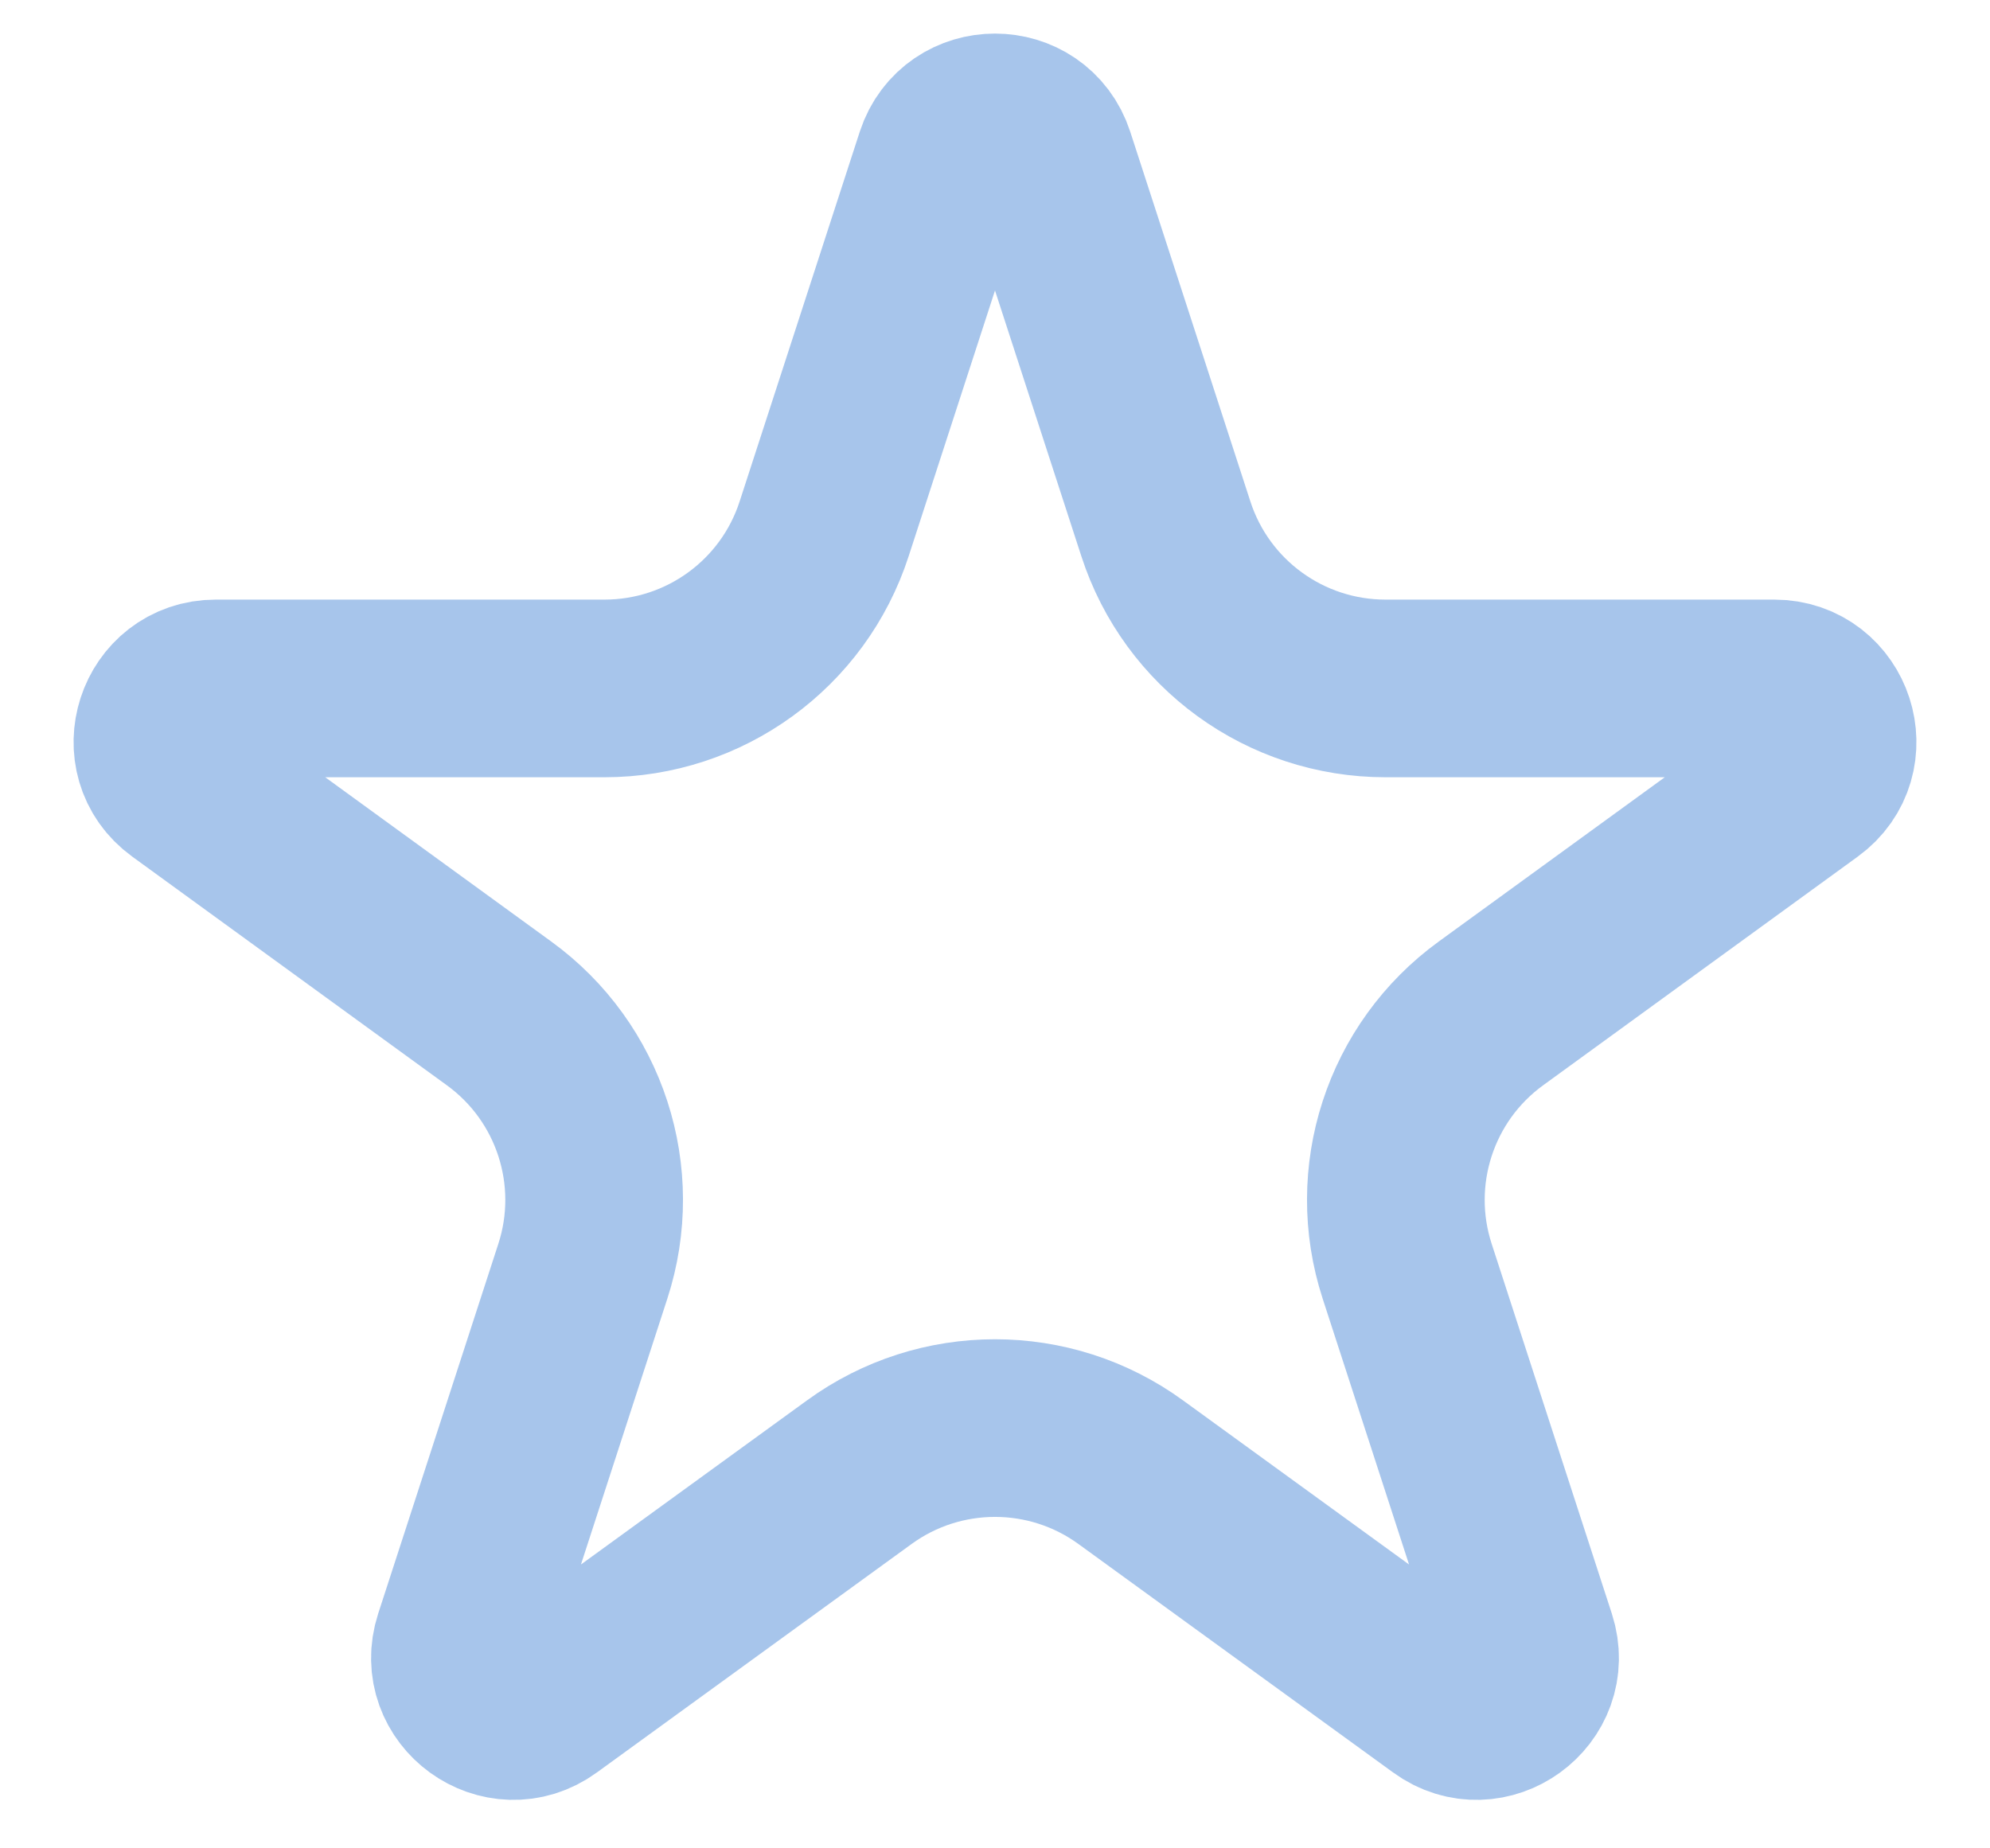
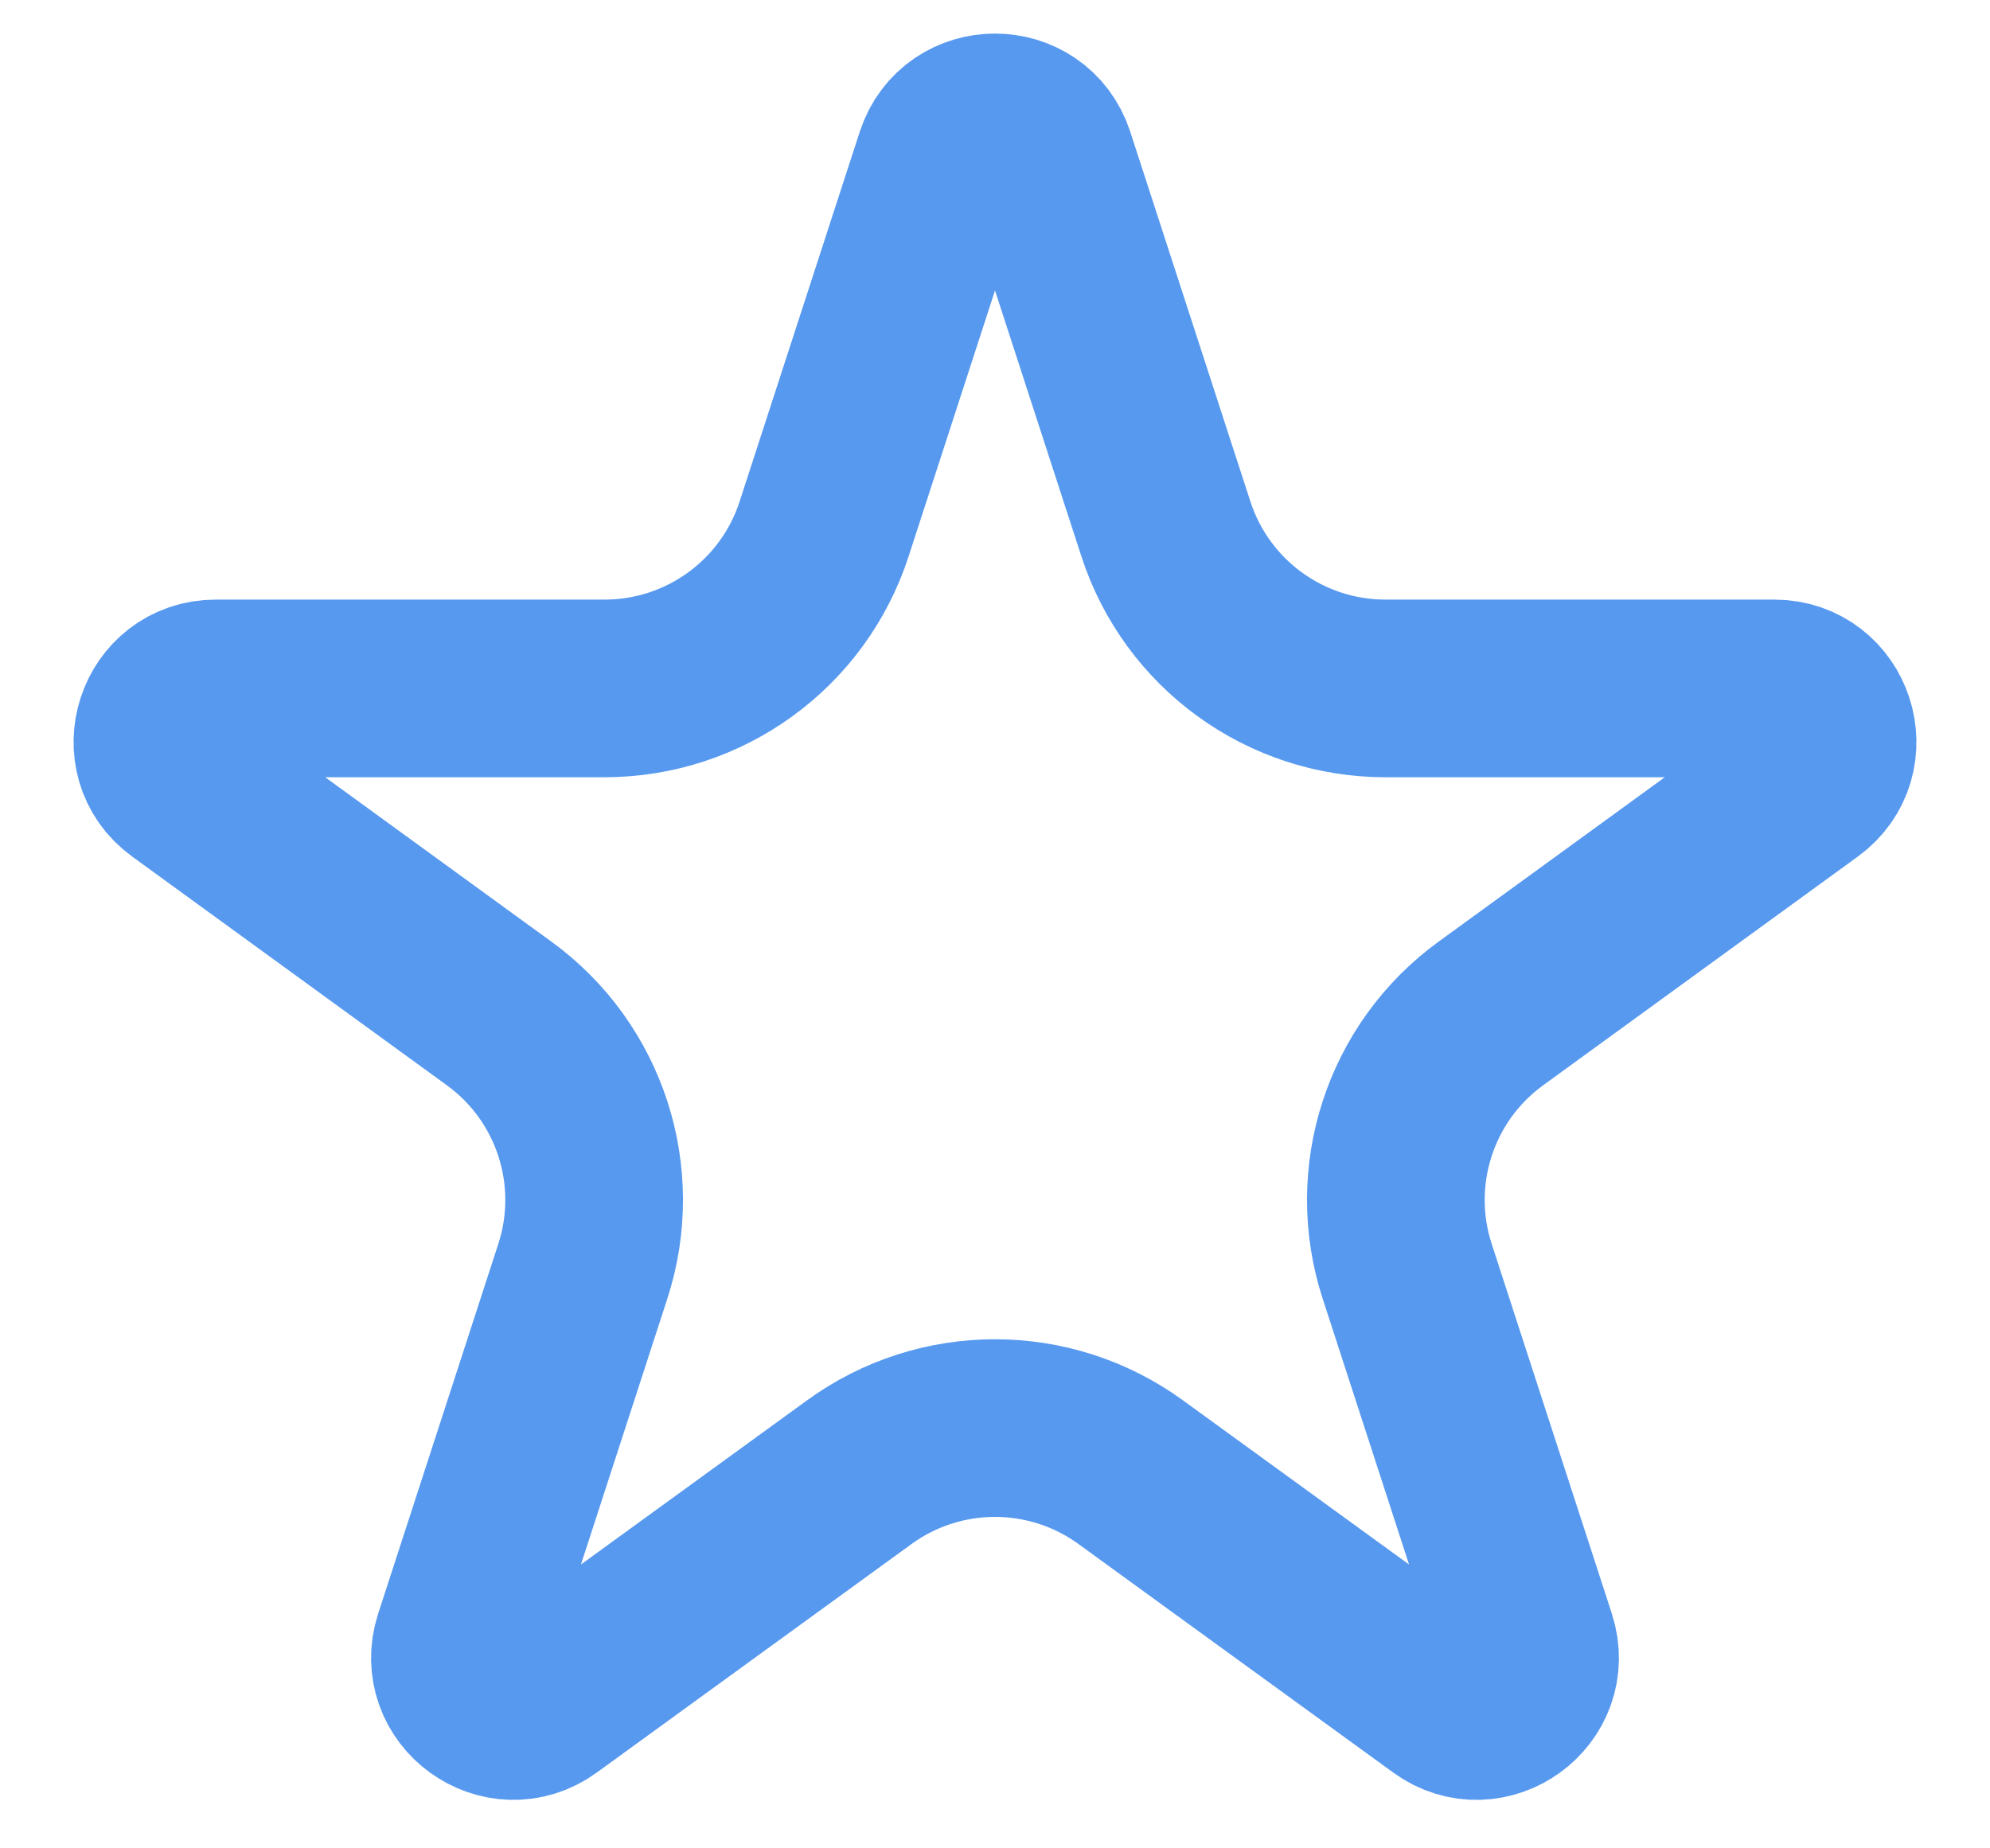
<svg xmlns="http://www.w3.org/2000/svg" width="14" height="13" viewBox="0 0 14 13" fill="none">
-   <path d="M7.357 1.12L8.202 3.721C8.419 4.391 9.043 4.844 9.747 4.844H12.482C12.845 4.844 12.996 5.309 12.702 5.522L10.49 7.13C9.92 7.543 9.682 8.277 9.9 8.946L10.745 11.547C10.857 11.893 10.461 12.18 10.168 11.966L7.955 10.359C7.386 9.945 6.614 9.945 6.045 10.359L3.832 11.966C3.539 12.18 3.143 11.893 3.255 11.547L4.1 8.946C4.318 8.277 4.08 7.543 3.51 7.13L1.298 5.522C1.004 5.309 1.155 4.844 1.518 4.844H4.253C4.957 4.844 5.581 4.391 5.798 3.721L6.643 1.12C6.756 0.775 7.244 0.775 7.357 1.12Z" stroke="#A7C5EB" stroke-width="1.25" />
+   <path d="M7.357 1.12L8.202 3.721C8.419 4.391 9.043 4.844 9.747 4.844H12.482C12.845 4.844 12.996 5.309 12.702 5.522L10.49 7.13C9.92 7.543 9.682 8.277 9.9 8.946L10.745 11.547C10.857 11.893 10.461 12.18 10.168 11.966L7.955 10.359C7.386 9.945 6.614 9.945 6.045 10.359L3.832 11.966C3.539 12.18 3.143 11.893 3.255 11.547L4.1 8.946C4.318 8.277 4.08 7.543 3.51 7.13L1.298 5.522C1.004 5.309 1.155 4.844 1.518 4.844H4.253C4.957 4.844 5.581 4.391 5.798 3.721L6.643 1.12C6.756 0.775 7.244 0.775 7.357 1.12Z" stroke="#5799EF" stroke-width="1.25" />
</svg>
